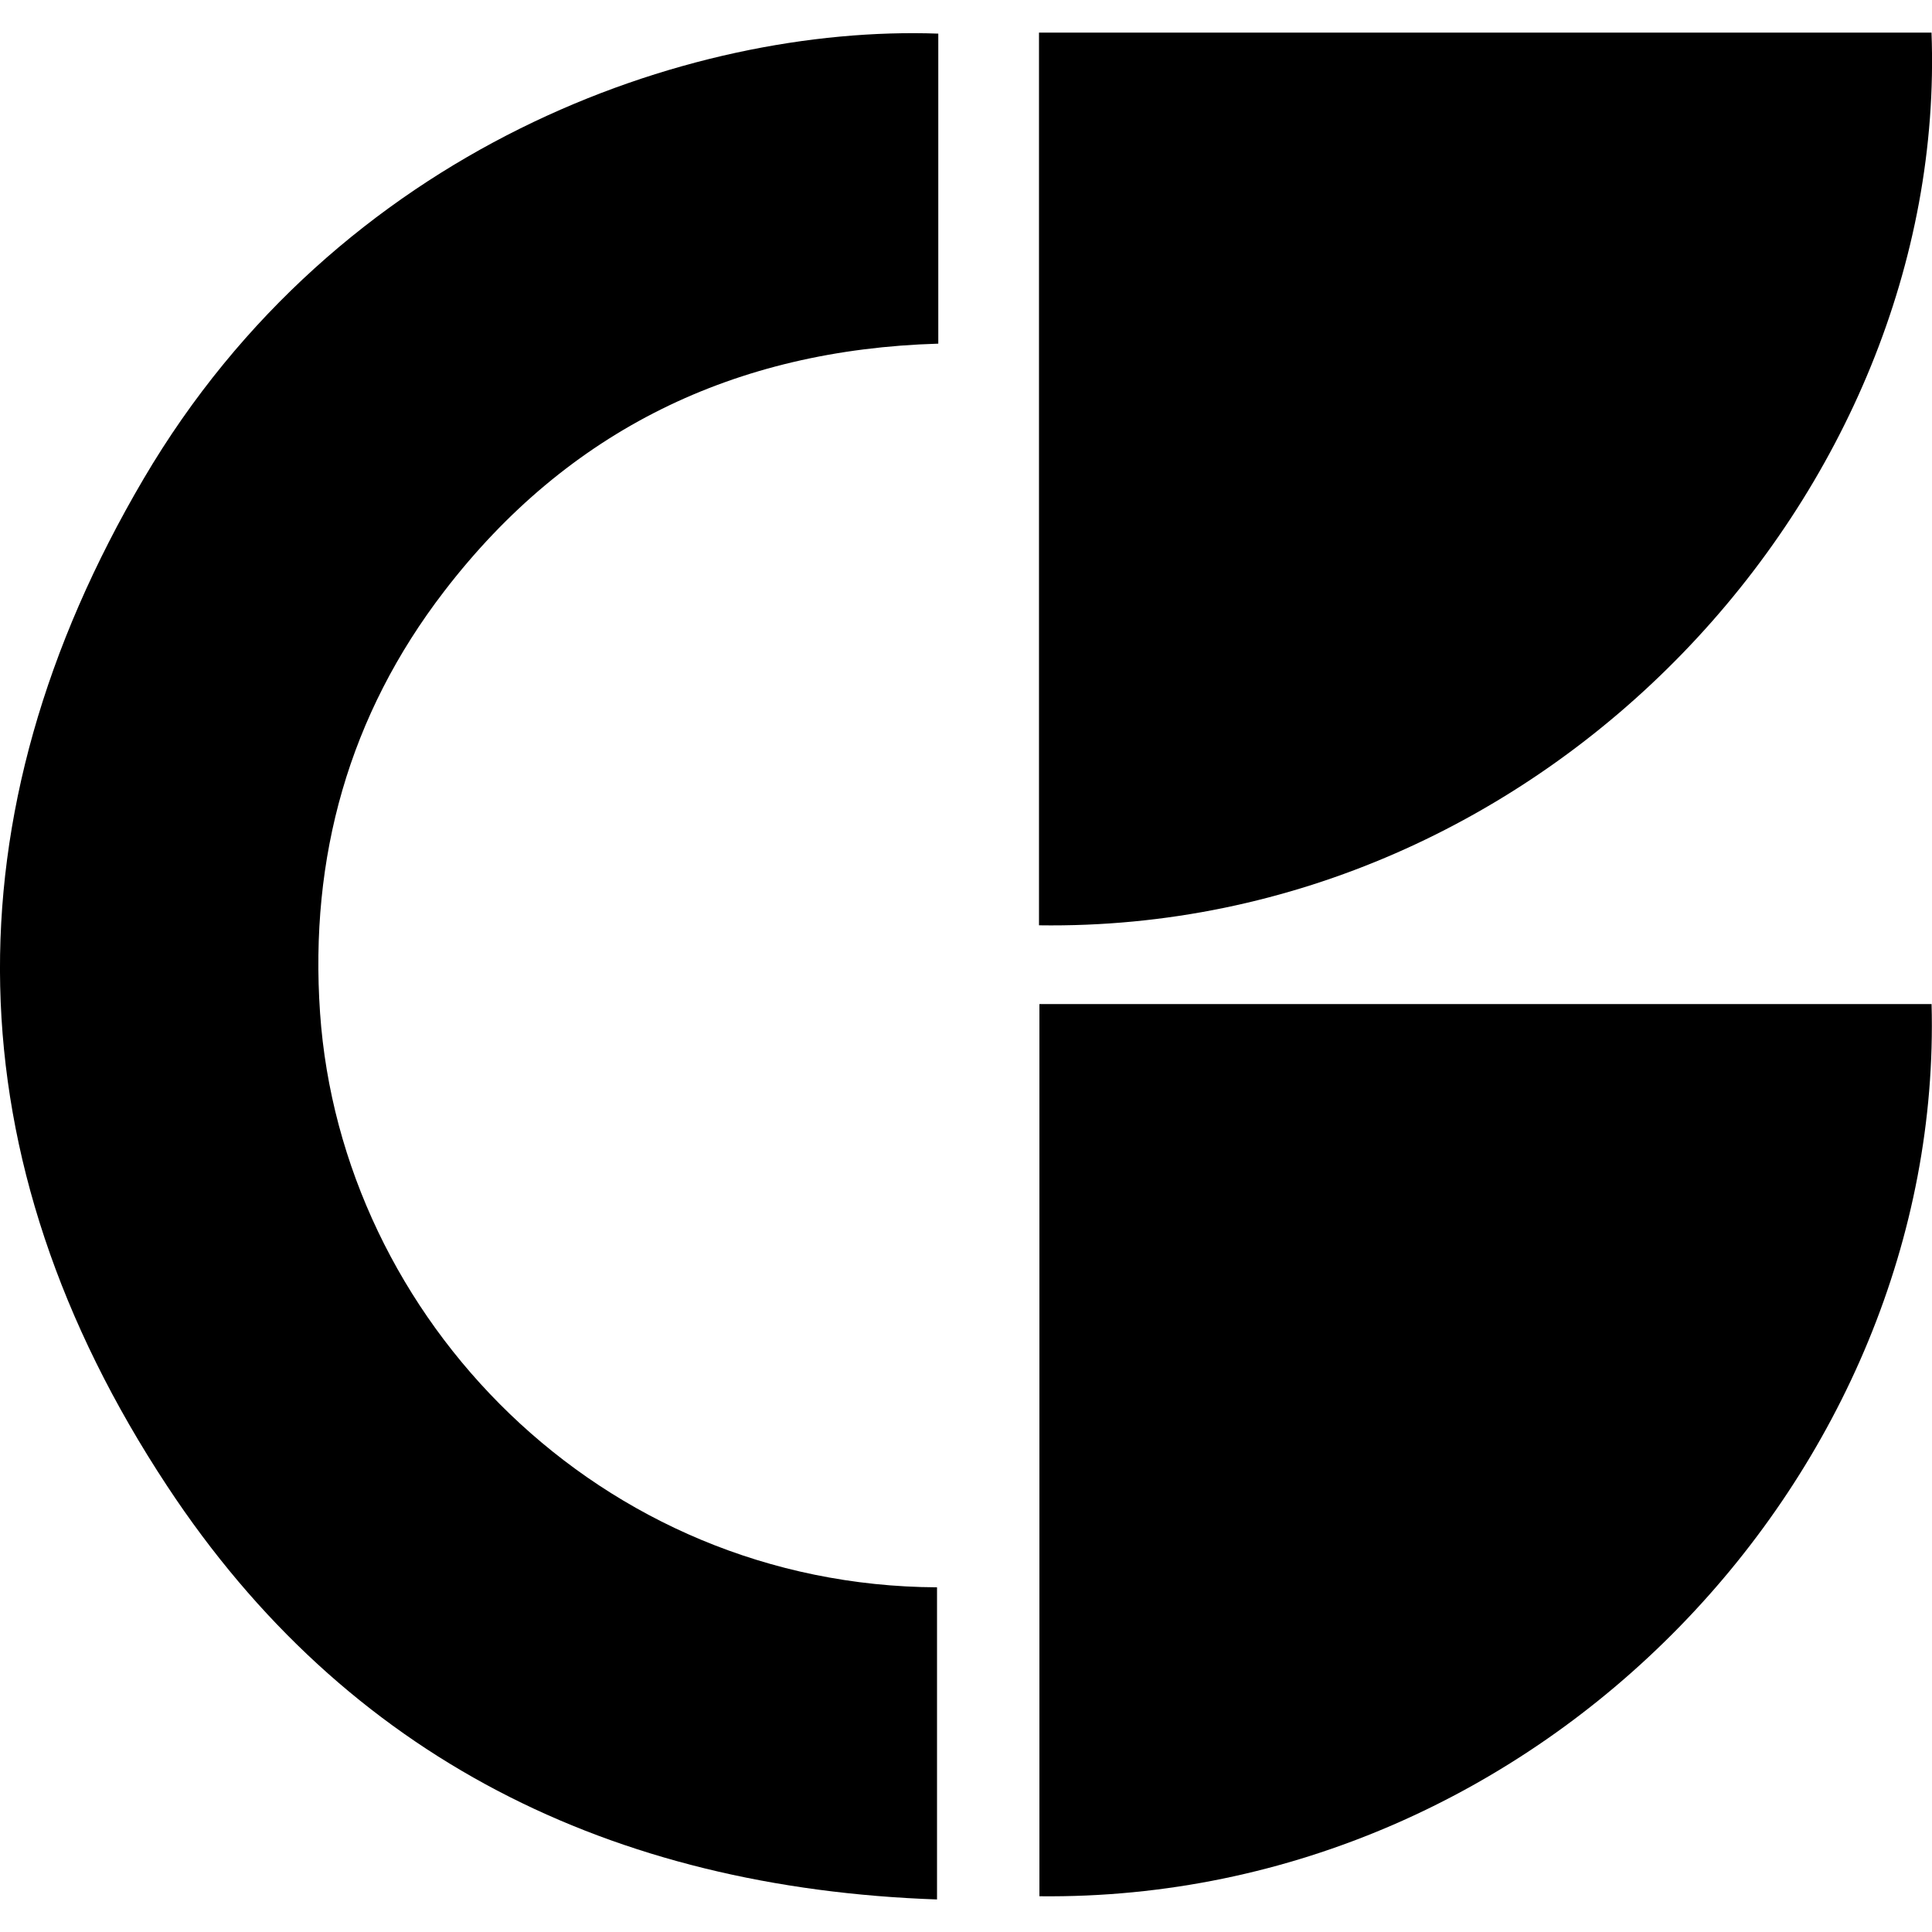
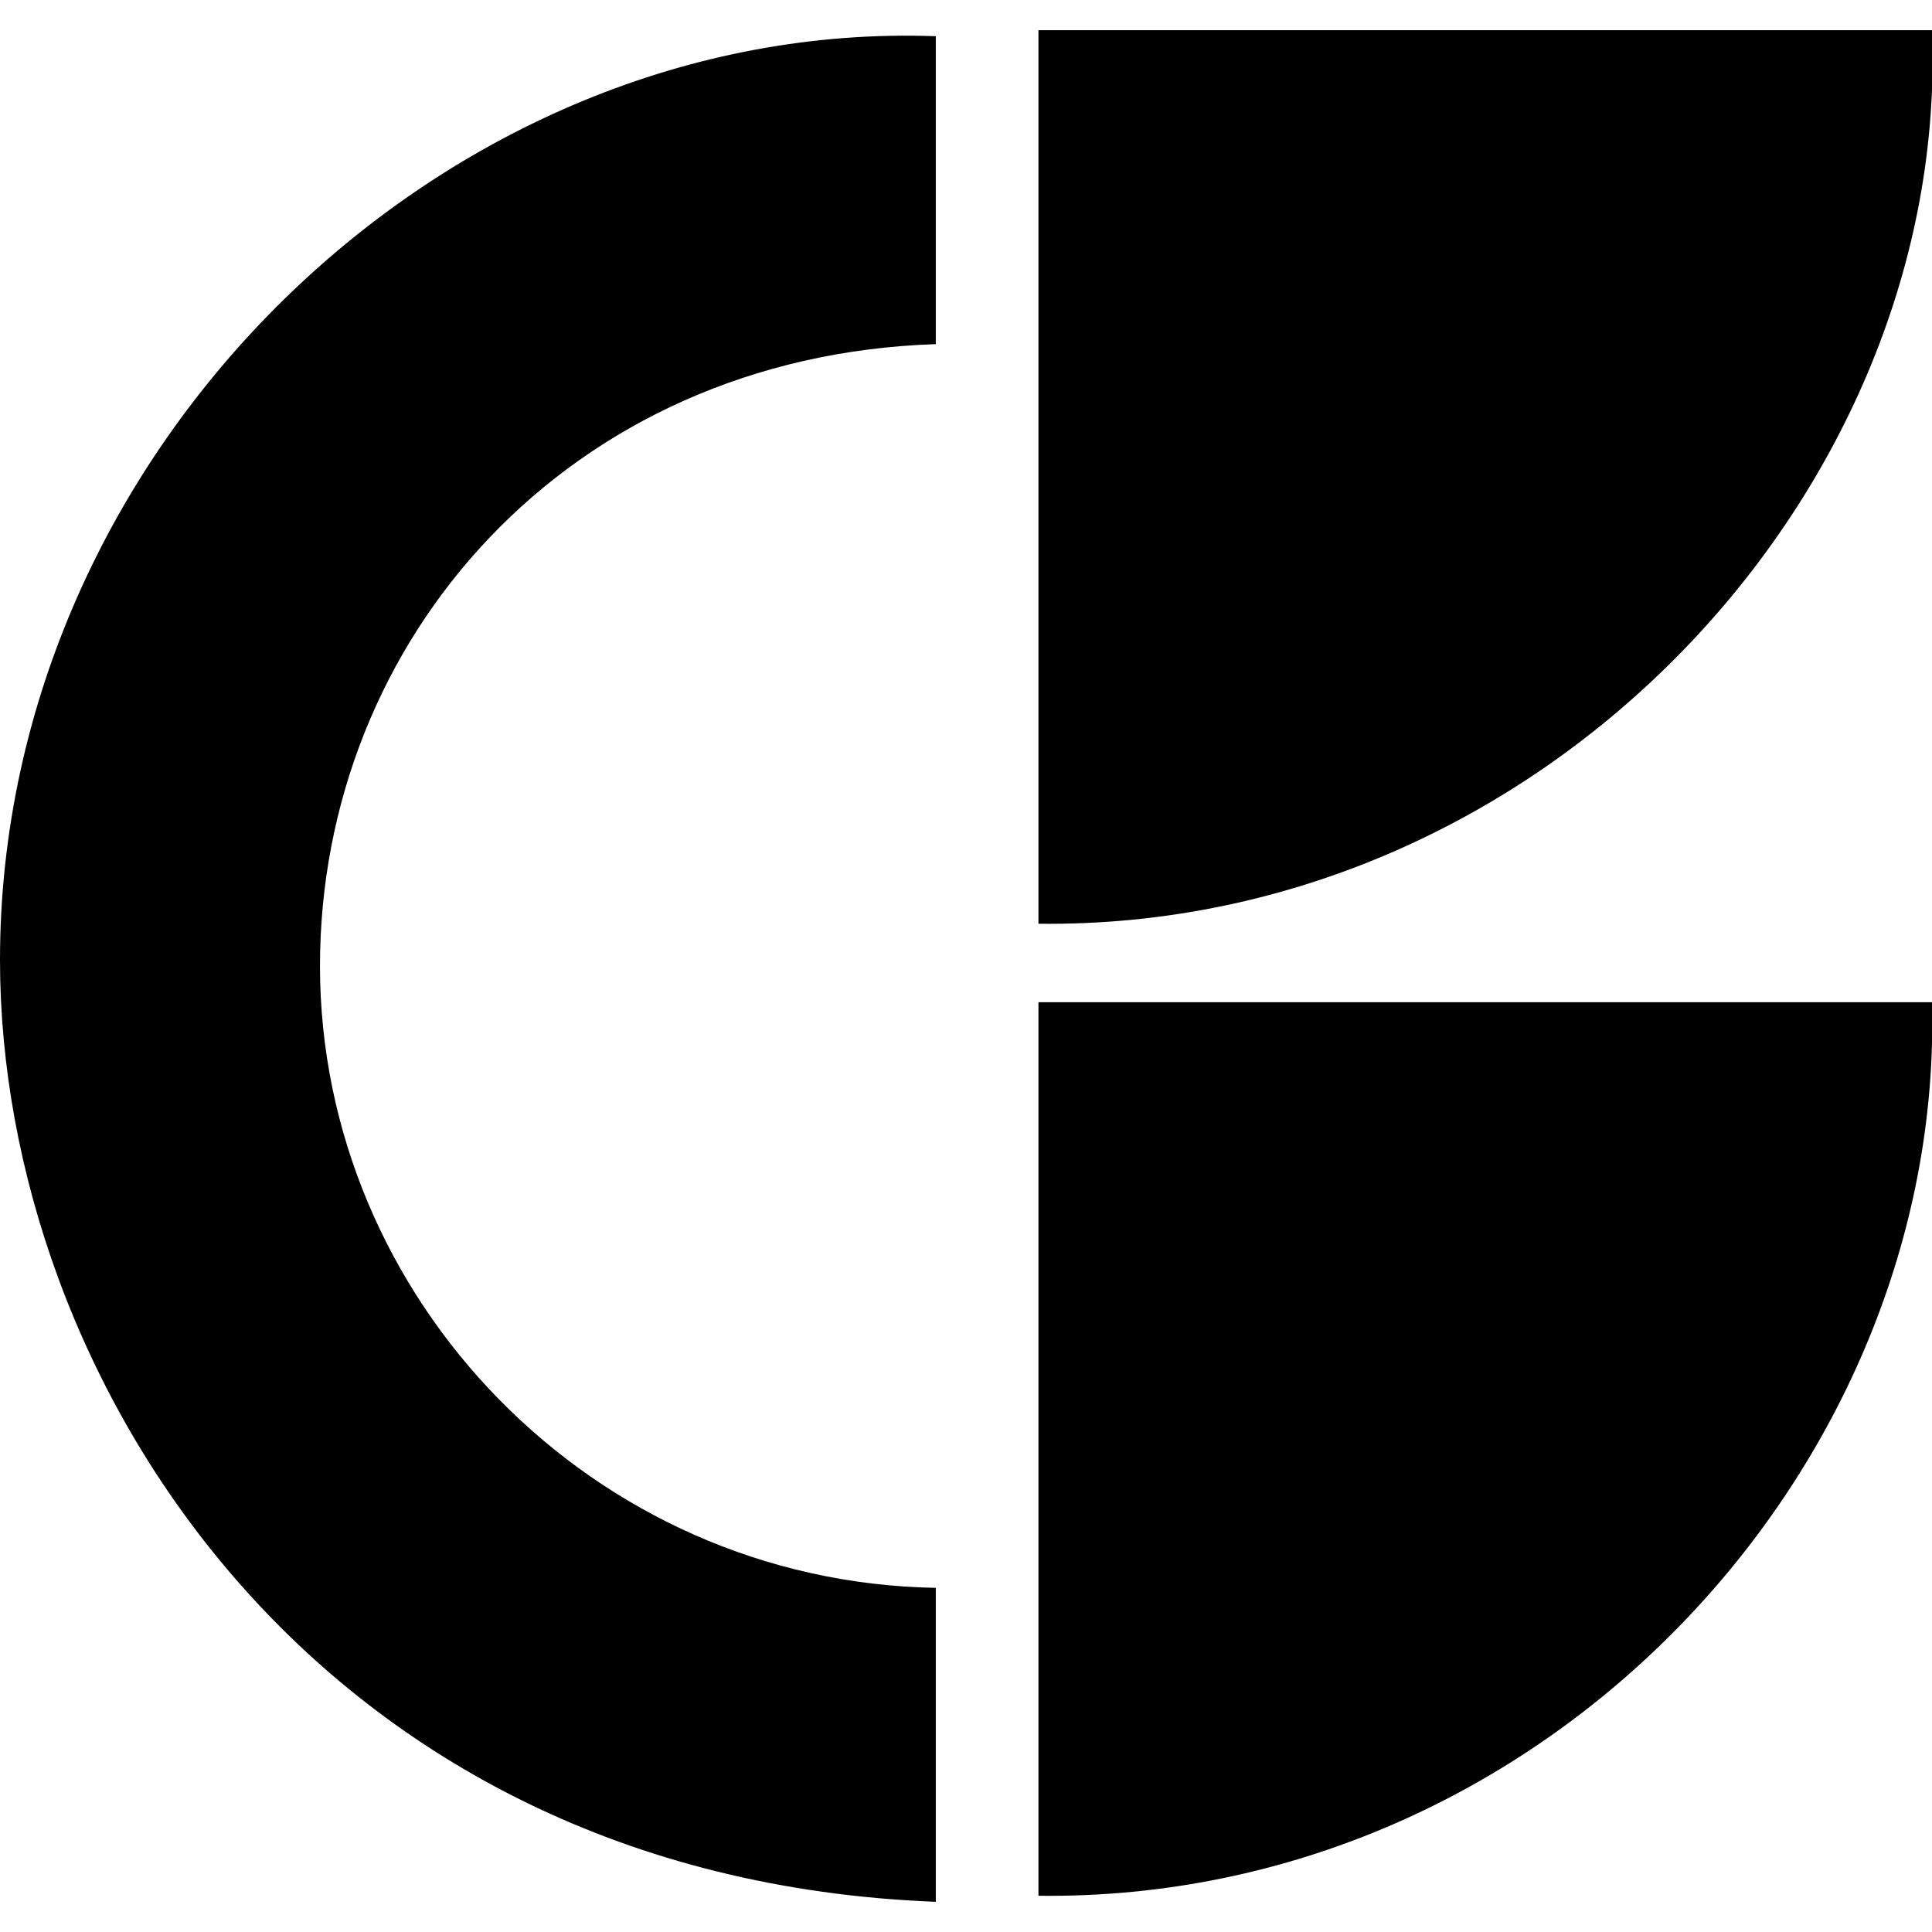
- <svg xmlns="http://www.w3.org/2000/svg" version="1.1" width="32" height="32" viewBox="0 0 32 32">
-   <path d="M15.541 0.556v5.136c-3.366 0.099-6.13 1.425-8.184 4.102-1.578 2.051-2.233 4.404-2.056 6.981 0.349 5.062 4.631 9.489 10.219 9.516v5.17c-5.391-0.188-9.781-2.338-12.751-6.847-3.57-5.414-3.676-11.096-0.39-16.684 3.227-5.487 9.008-7.522 13.162-7.373z" />
-   <path d="M17.209 15.326v-14.786h14.783c0.286 7.579-6.354 14.908-14.783 14.786z" />
-   <path d="M17.216 31.408v-14.777h14.777c0.208 7.717-6.424 14.868-14.777 14.777z" />
+ <svg xmlns="http://www.w3.org/2000/svg" version="1.1" id="Layer_1" x="0px" y="0px" width="32px" height="32px" viewBox="0 0 32 32" style="enable-background:new 0 0 32 32;" xml:space="preserve">
+   <path d="M0,15.9C0,7.4,7.4,0.3,15.5,0.6v5.1C9.4,5.9,5.3,10.6,5.3,16c0,5.5,4.5,10.2,10.2,10.3v5.2C5.2,31.1,0,22.8,0,15.9z   M17.2,15.3V0.5H32C32.3,8.1,25.6,15.4,17.2,15.3z M17.2,31.4V16.6H32C32.2,24.3,25.6,31.5,17.2,31.4z" />
</svg>
